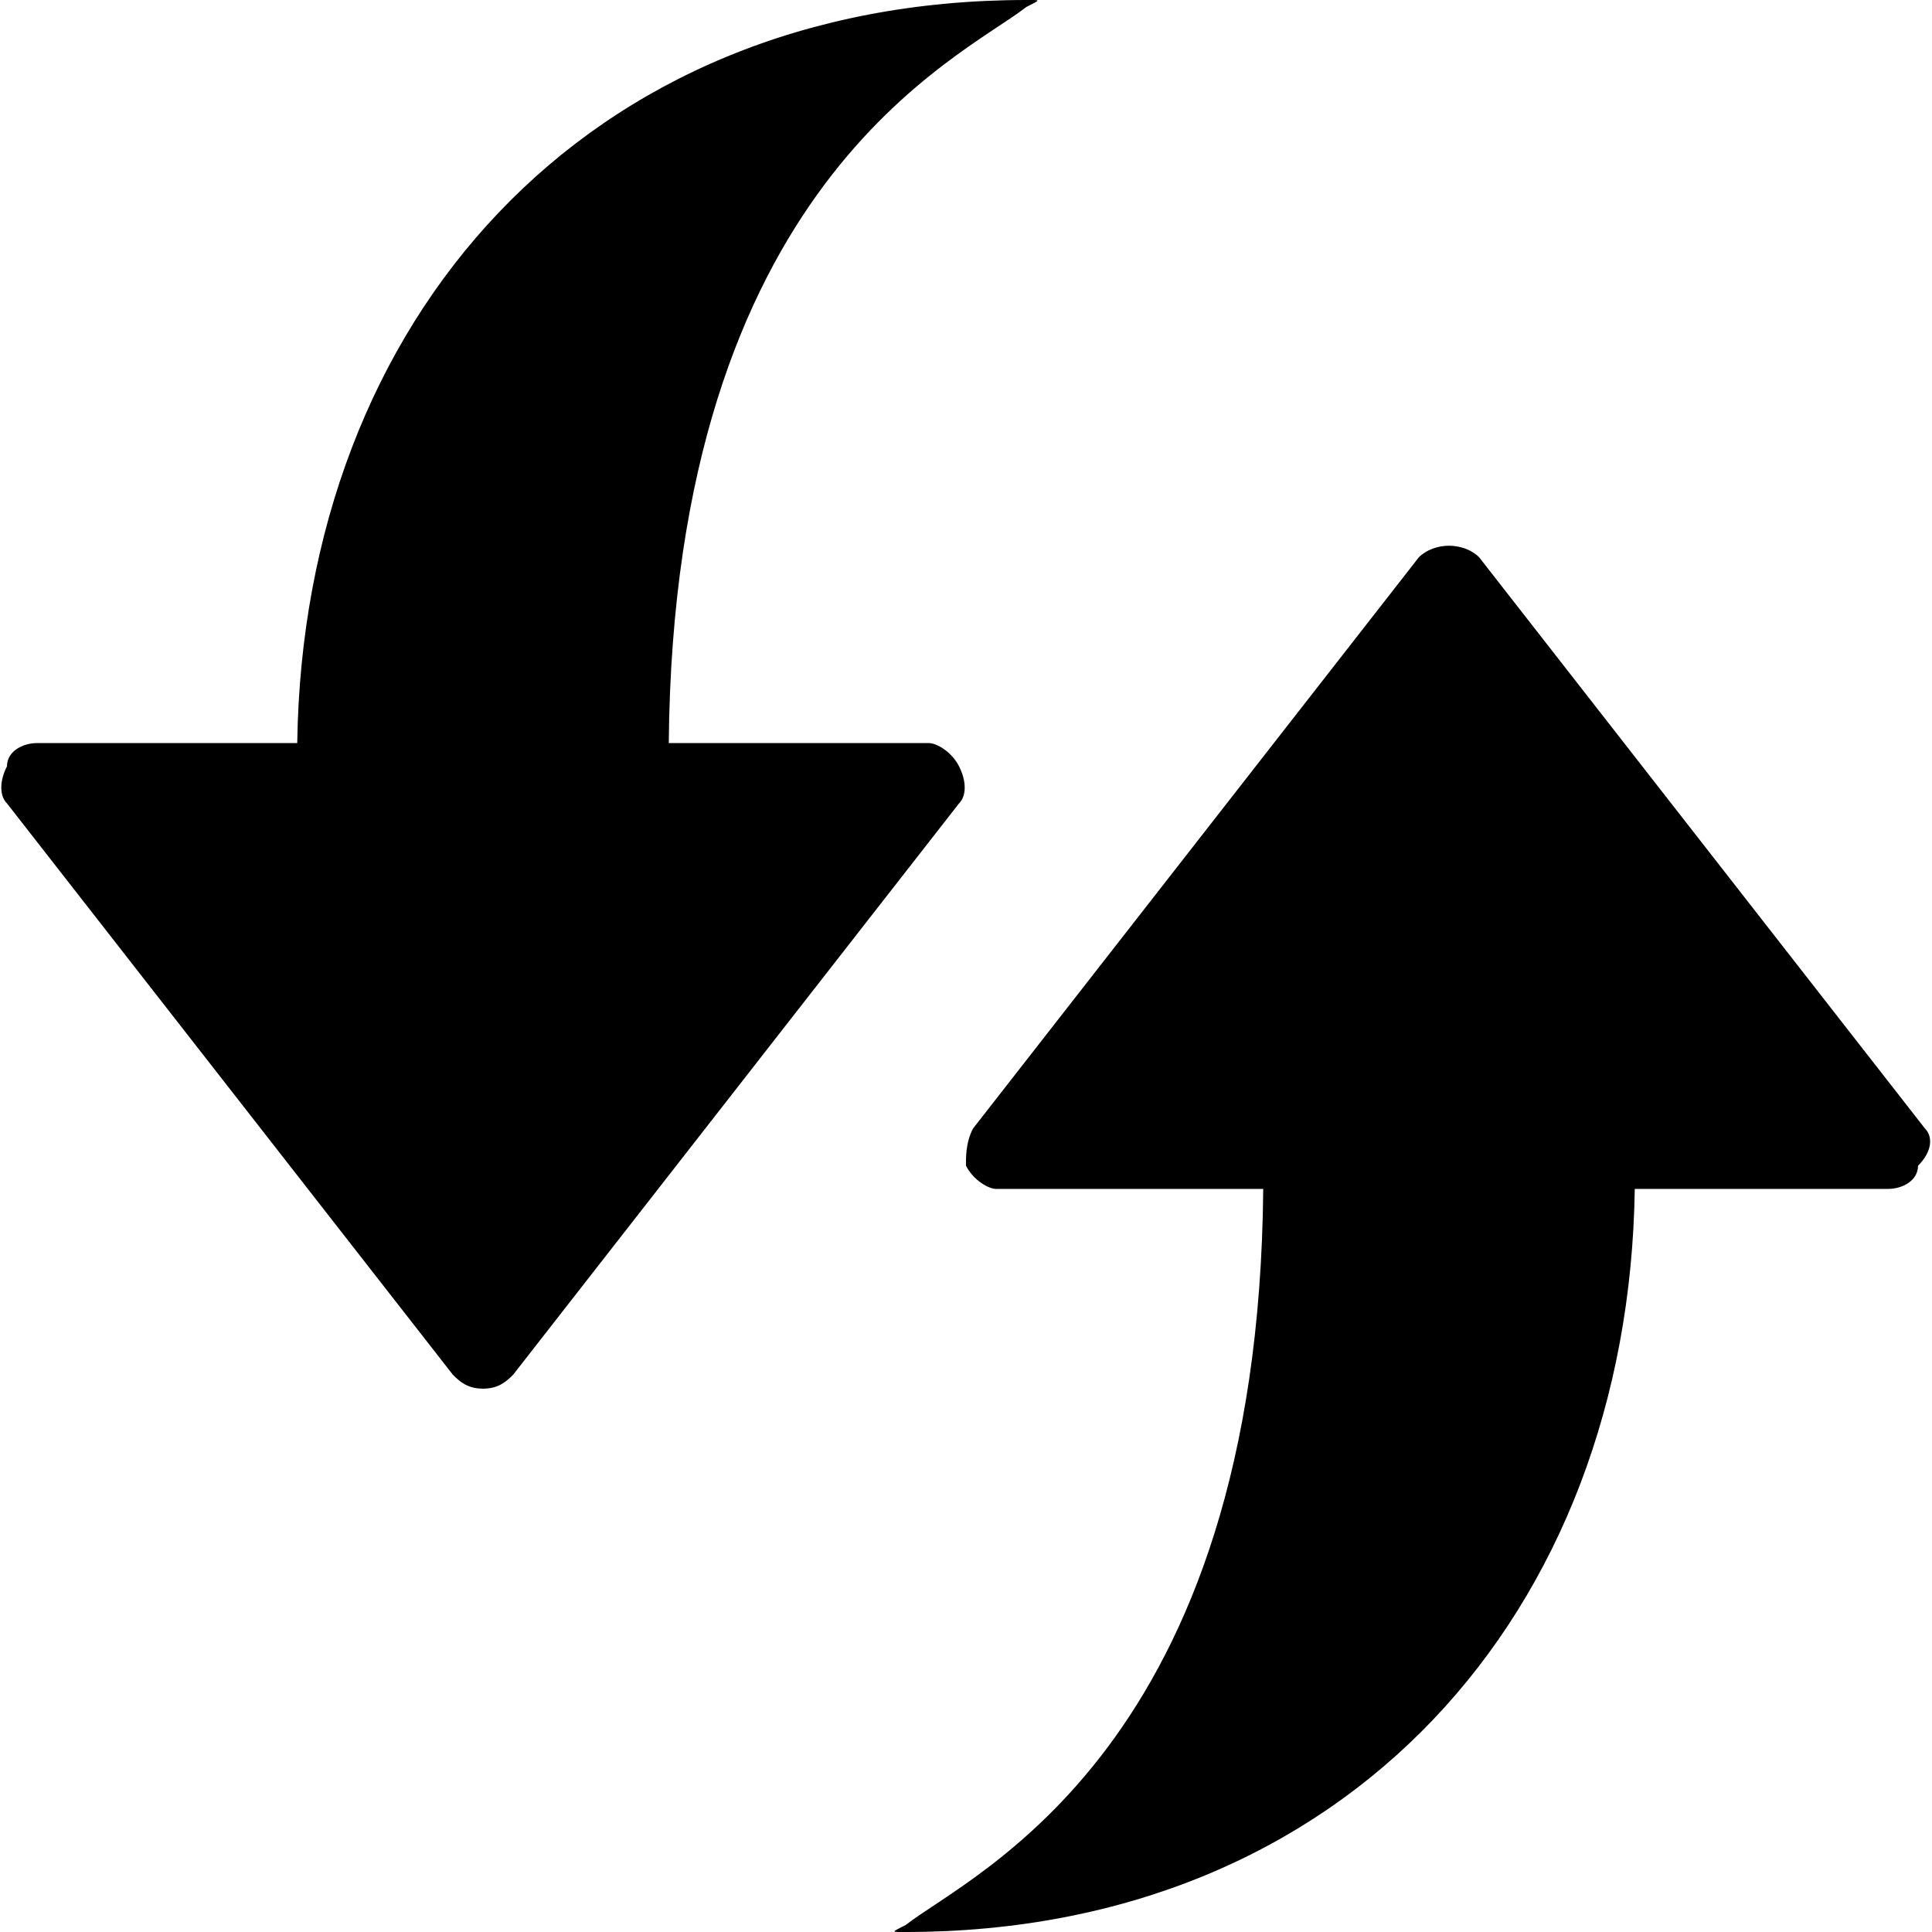
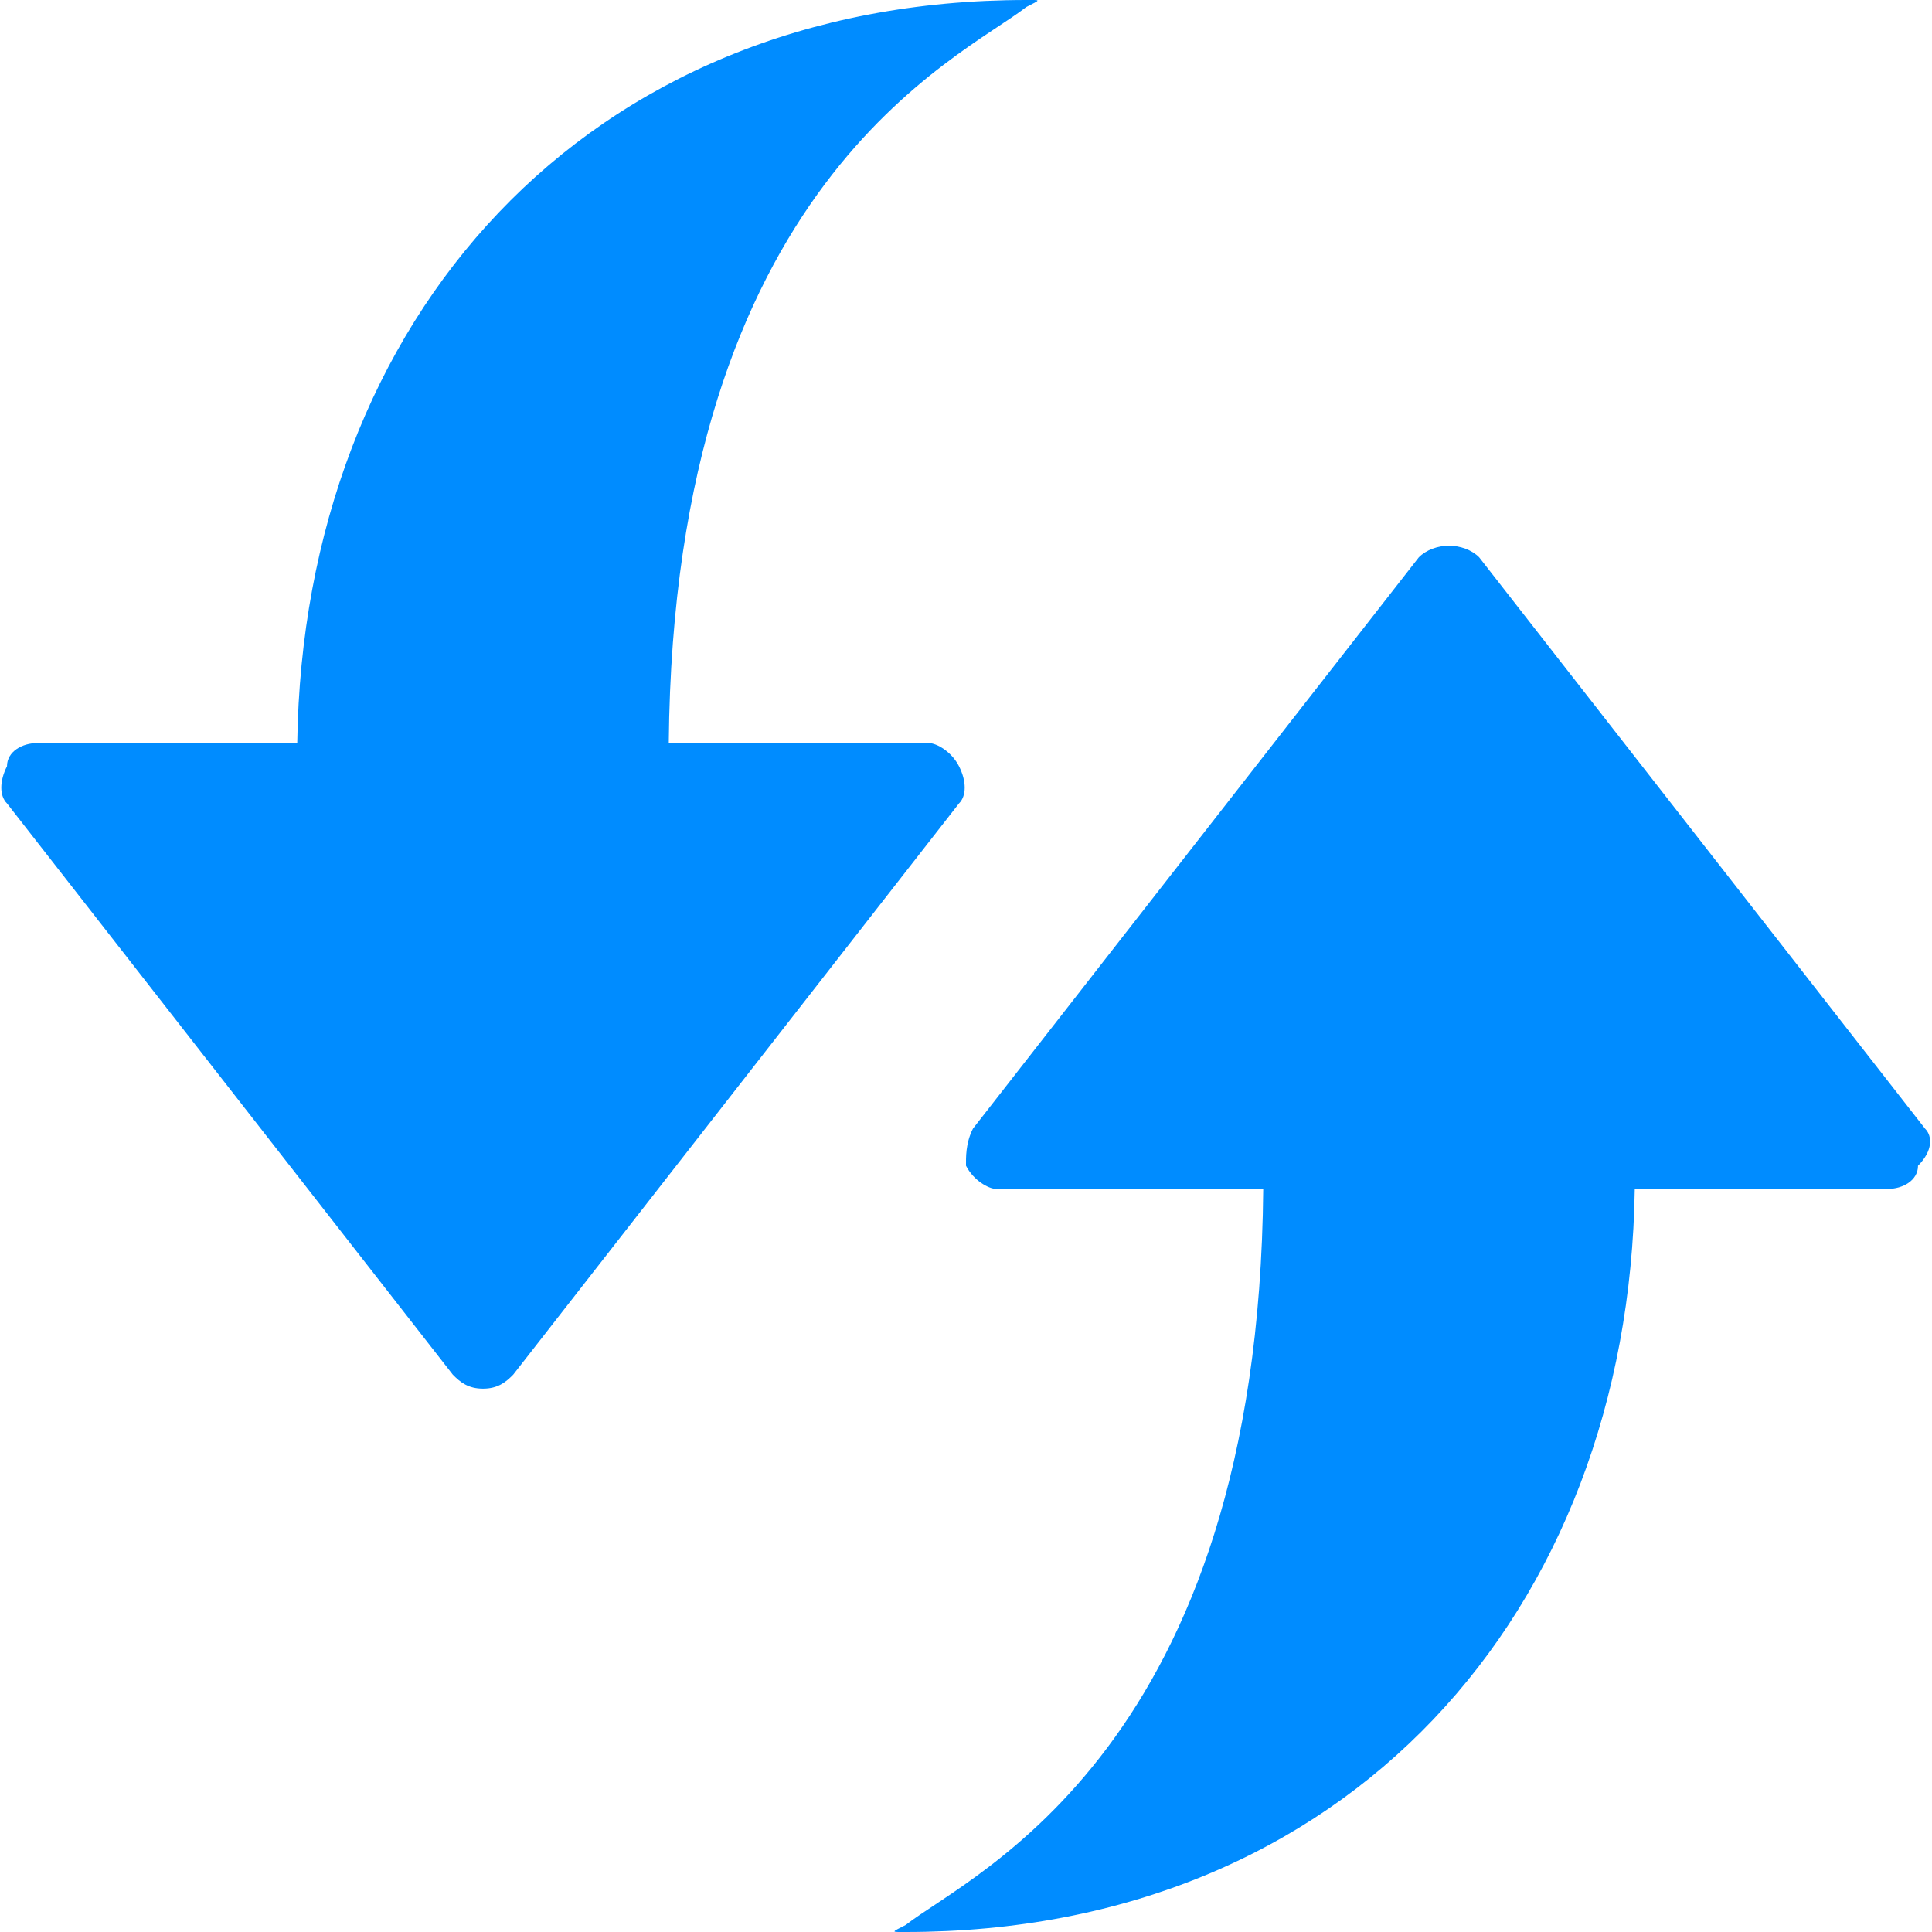
- <svg xmlns="http://www.w3.org/2000/svg" fill="#000000" viewBox="0 0 26 26">
+ <svg xmlns="http://www.w3.org/2000/svg" fill="#008cff" viewBox="0 0 26 26">
  <path d="M 13.812 0 C 7.879 0 4.082 4.293 4 10 L 0.5 10 C 0.301 10 0.094 10.113 0.094 10.312 C -0.008 10.512 -0.008 10.711 0.094 10.812 L 6.094 18.5 C 6.195 18.602 6.301 18.688 6.5 18.688 C 6.699 18.688 6.805 18.602 6.906 18.5 L 12.906 10.812 C 13.008 10.711 13.008 10.512 12.906 10.312 C 12.805 10.113 12.602 10 12.5 10 L 9 10 C 9.066 2.465 12.922 0.789 13.812 0.094 C 14.012 -0.008 14.012 0 13.812 0 Z M 19.5 7.344 C 19.352 7.344 19.195 7.398 19.094 7.5 L 13.094 15.188 C 12.992 15.387 13 15.586 13 15.688 C 13.102 15.887 13.305 16 13.406 16 L 17 16 C 16.934 23.535 13.078 25.211 12.188 25.906 C 11.988 26.008 11.988 26 12.188 26 C 18.121 26 21.918 21.707 22 16 L 25.406 16 C 25.605 16 25.812 15.887 25.812 15.688 C 26.012 15.488 26.008 15.289 25.906 15.188 L 19.906 7.5 C 19.805 7.398 19.648 7.344 19.5 7.344 Z" />
</svg>
